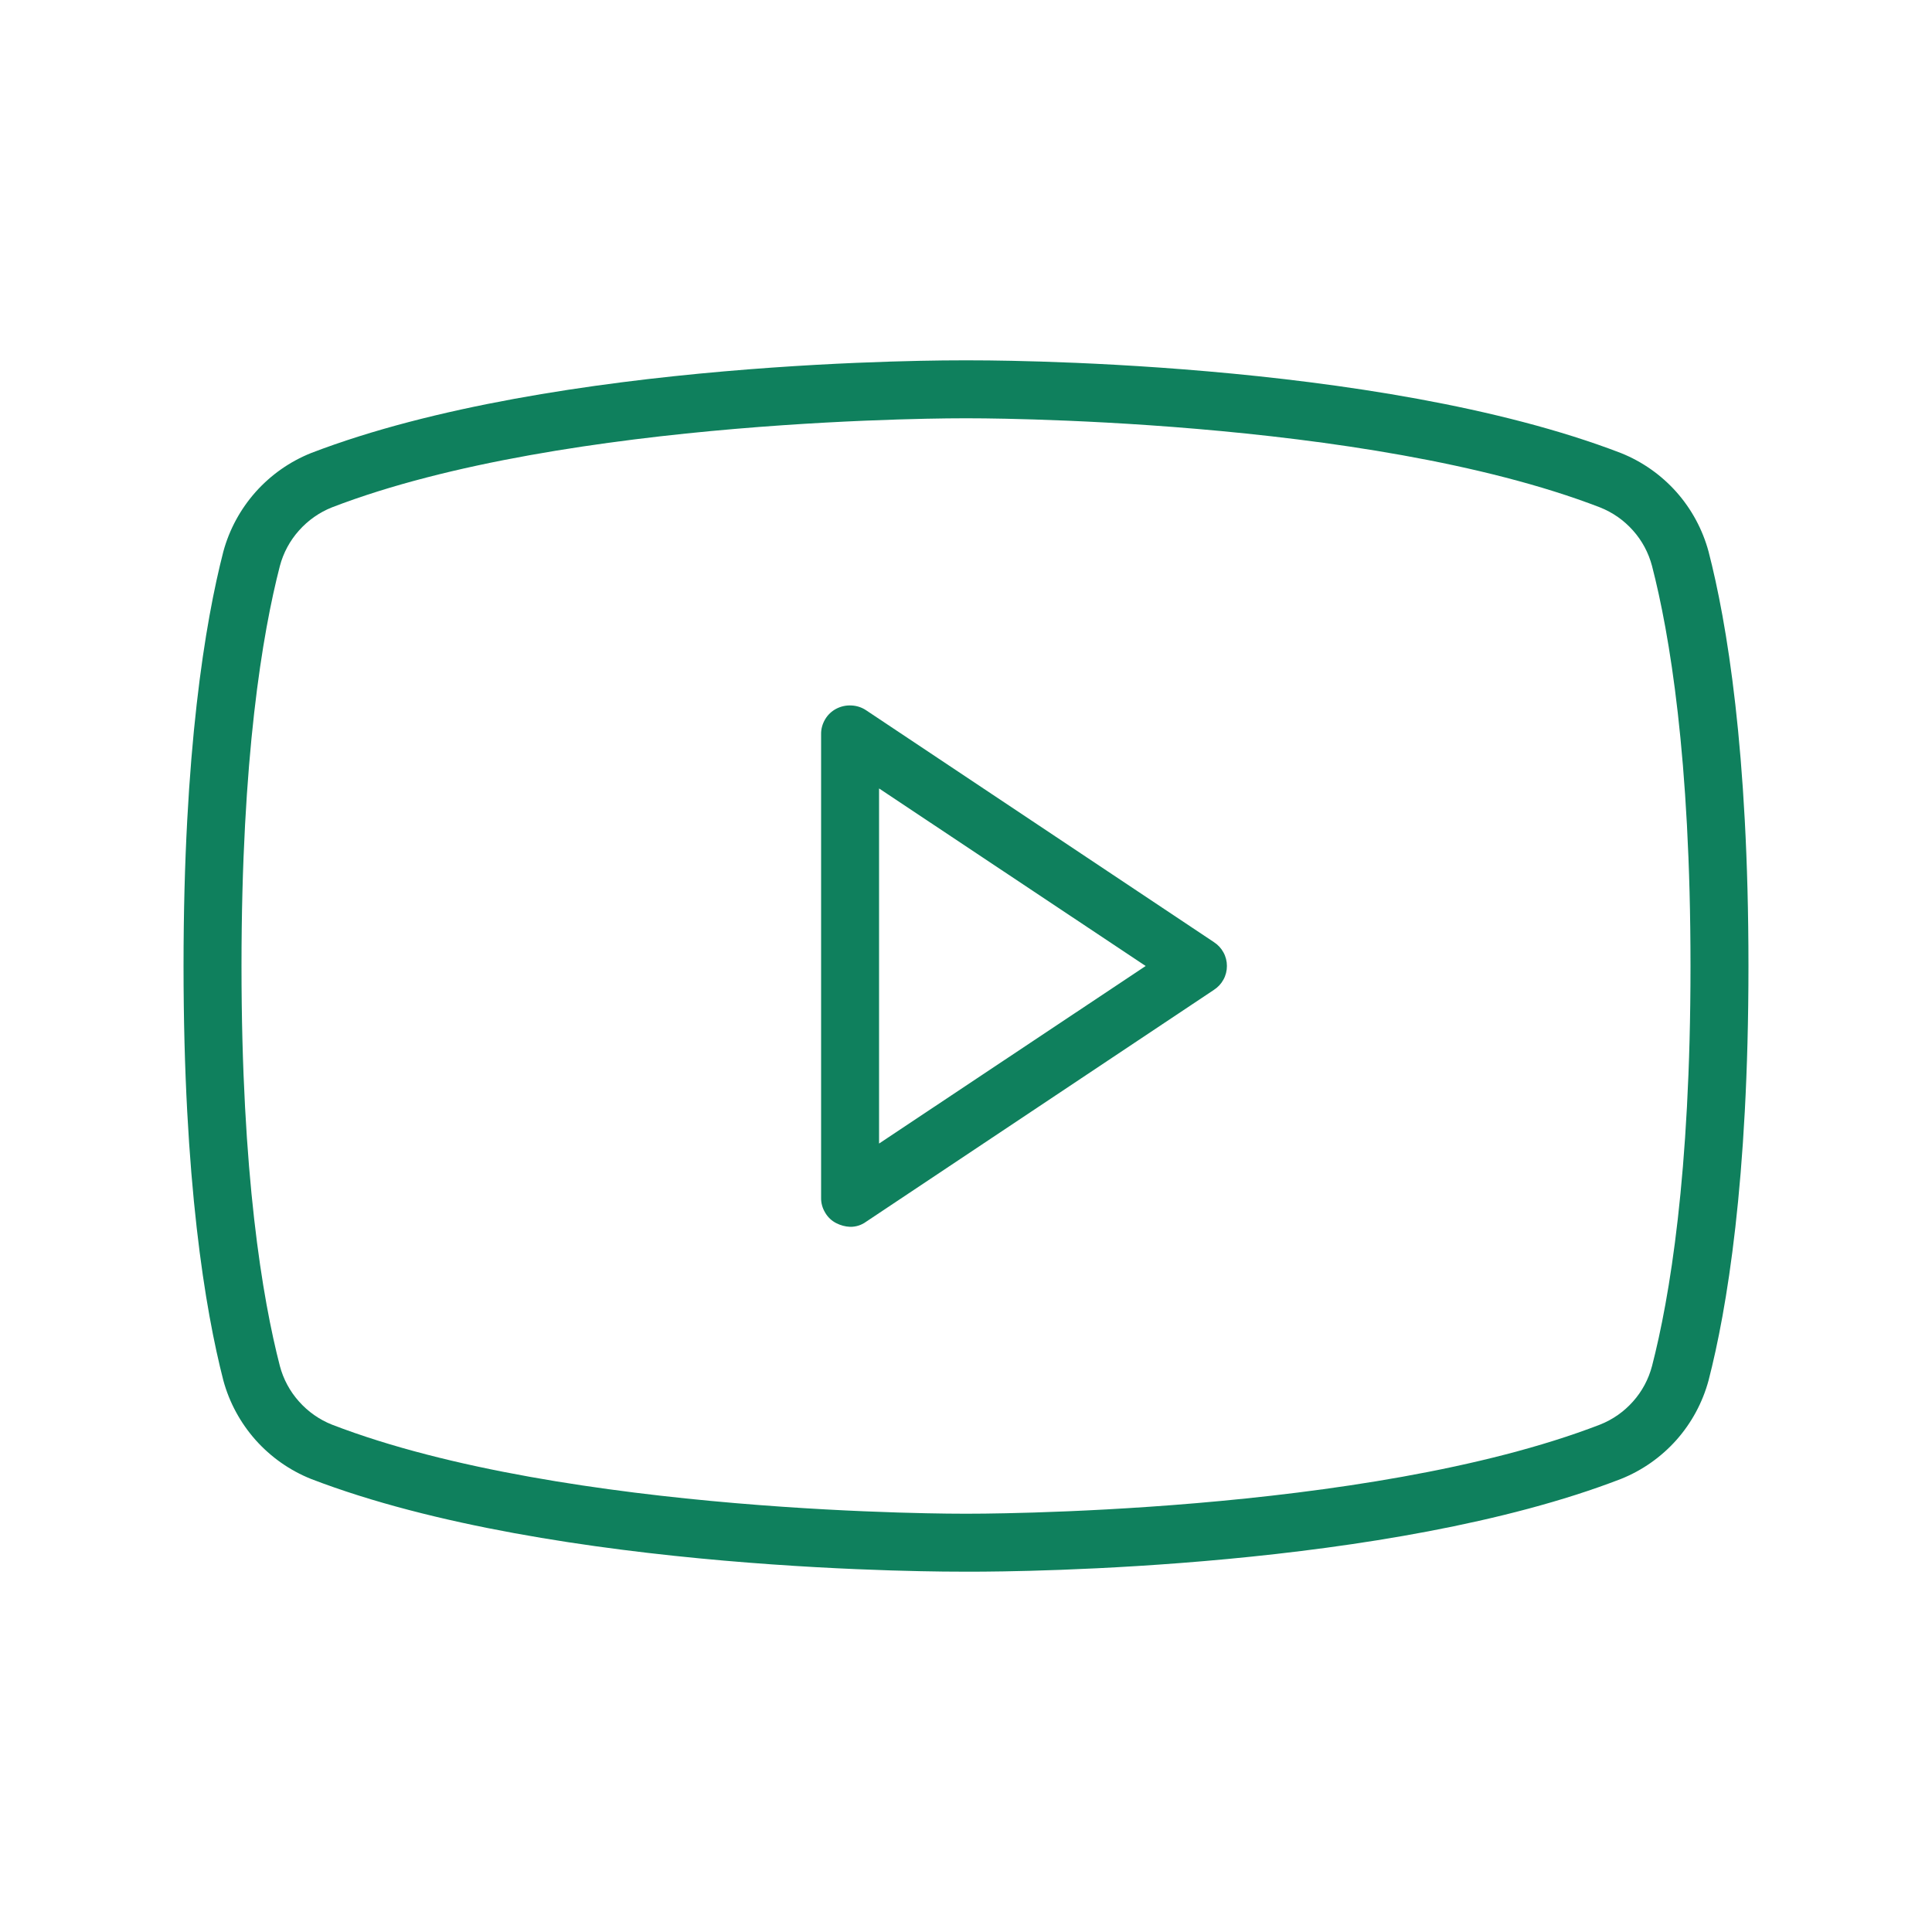
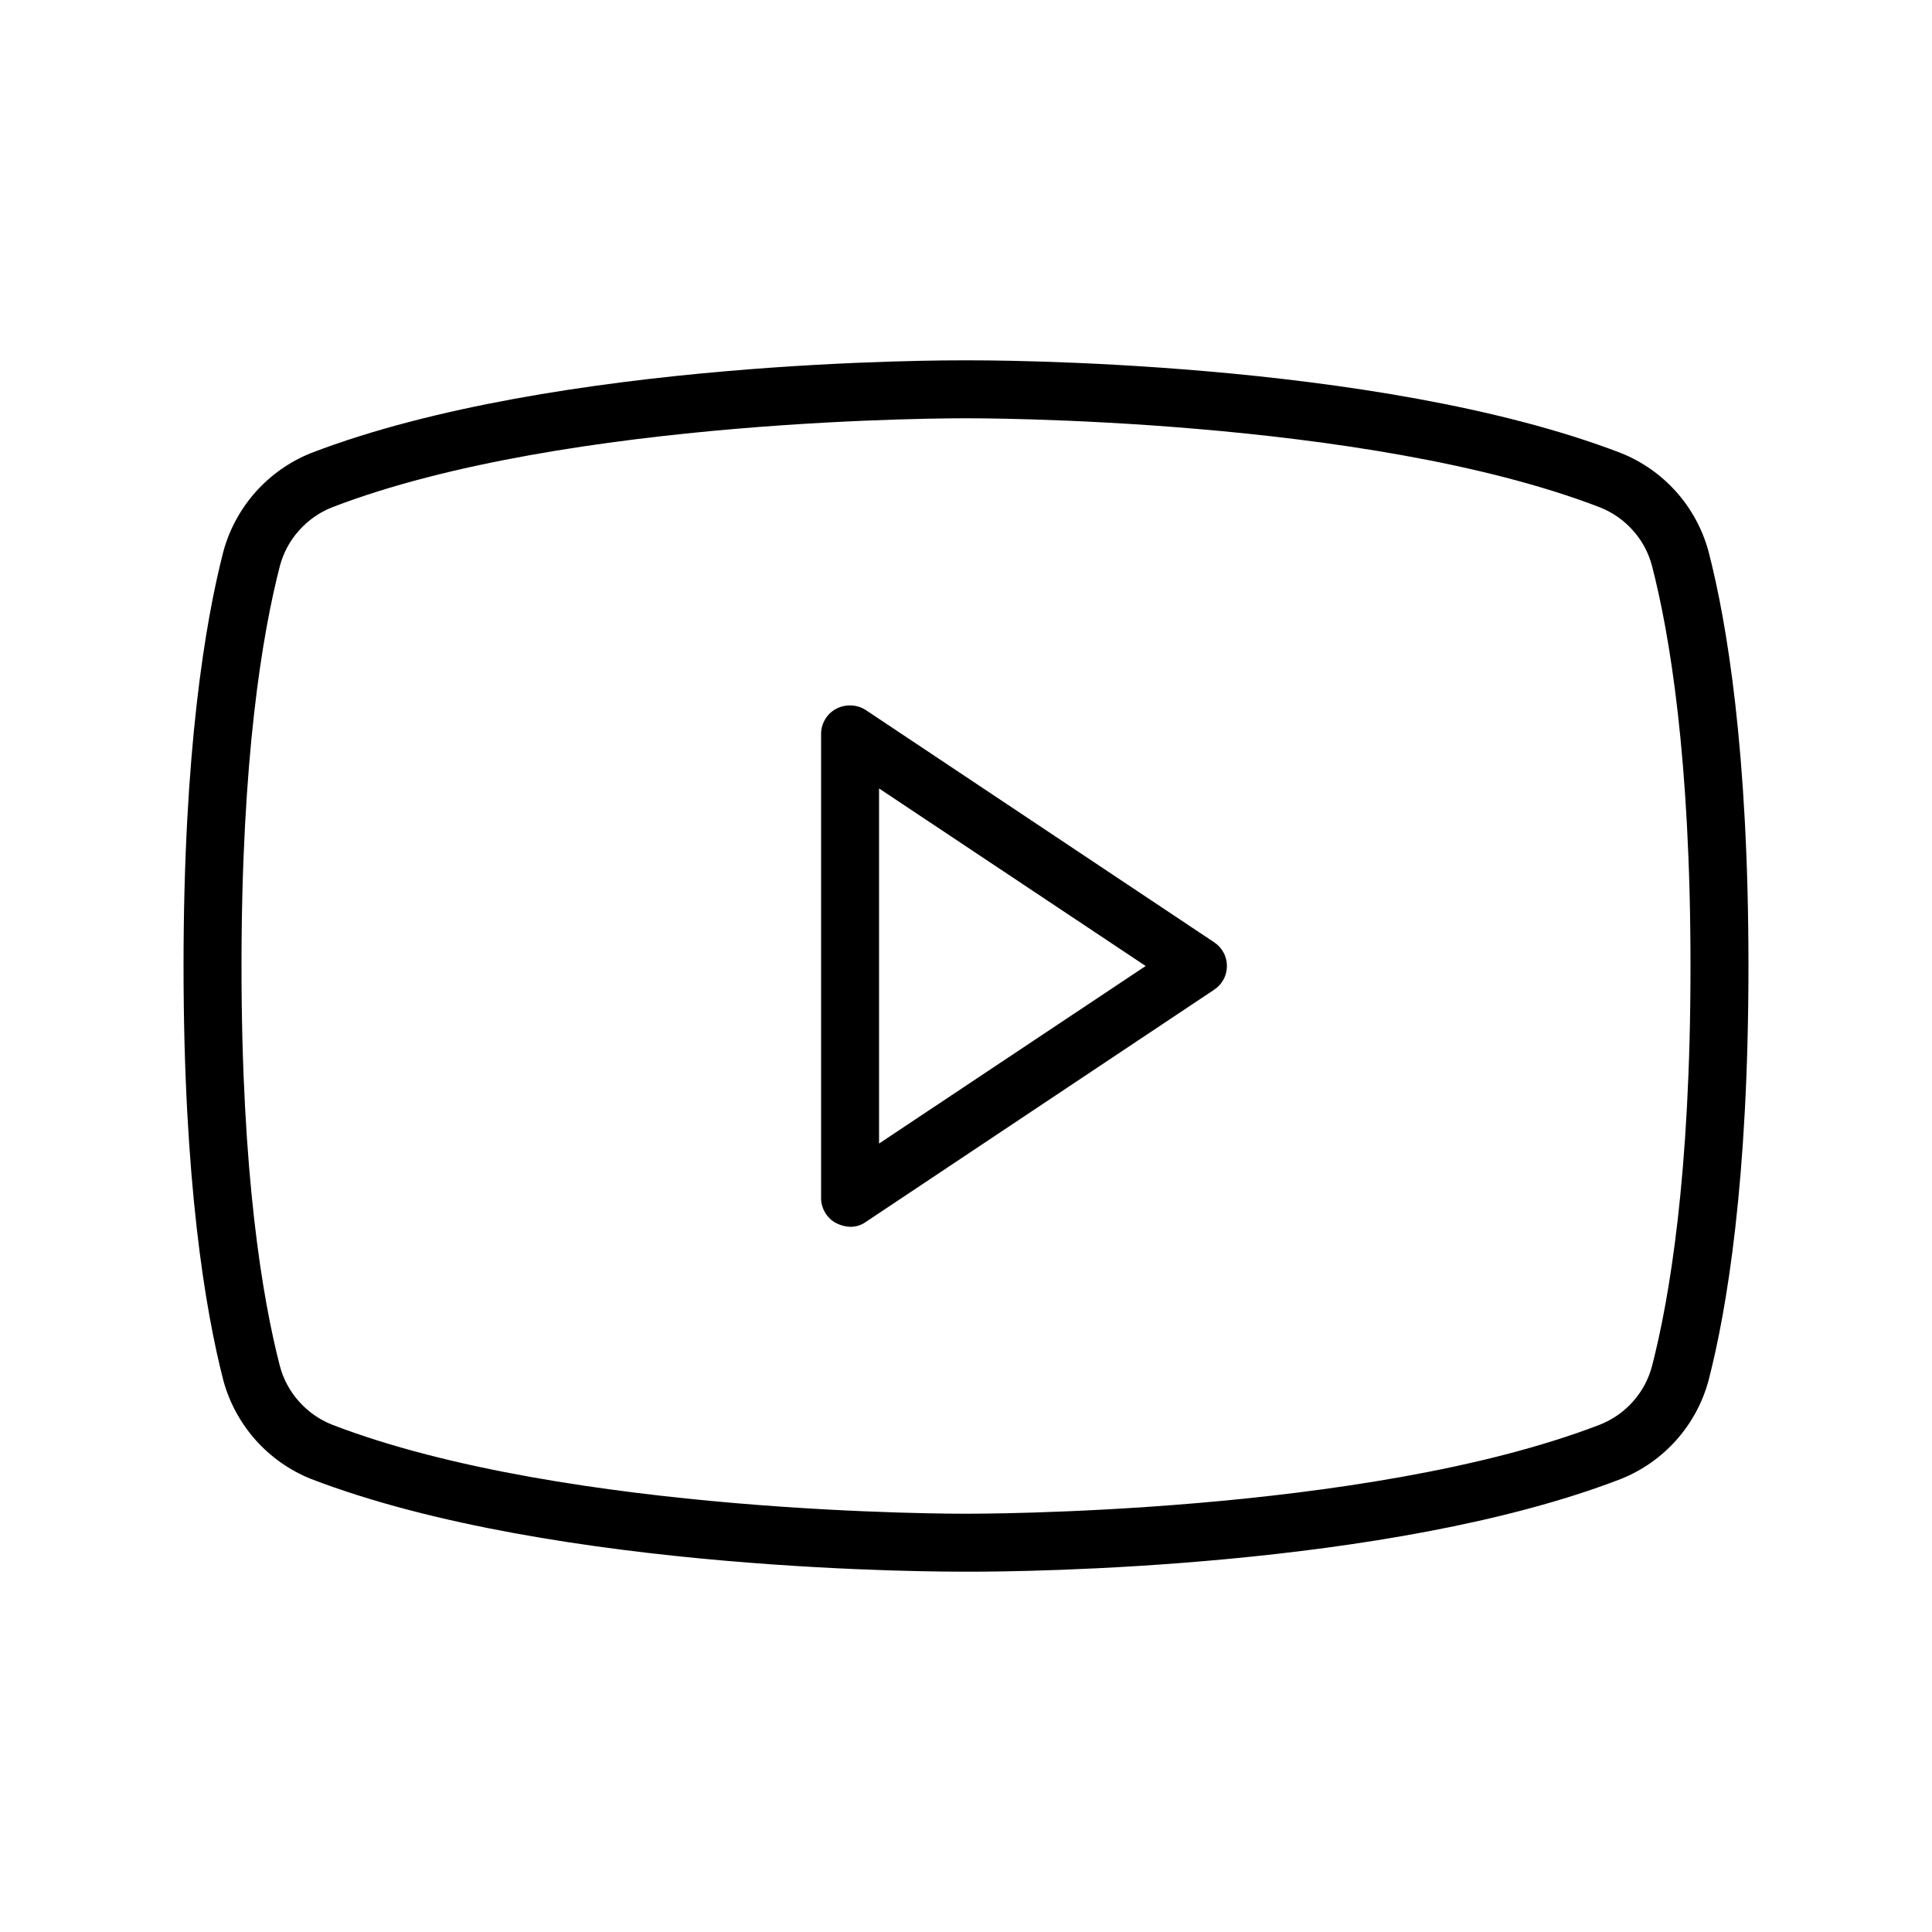
<svg xmlns="http://www.w3.org/2000/svg" width="20" height="20" viewBox="0 0 20 20" fill="none">
-   <path d="M12.565 9.752L8.965 7.352C8.92 7.322 8.867 7.305 8.813 7.303C8.759 7.3 8.705 7.312 8.657 7.337C8.609 7.362 8.569 7.4 8.542 7.446C8.514 7.493 8.499 7.546 8.5 7.6V12.4C8.499 12.454 8.514 12.507 8.542 12.553C8.569 12.6 8.609 12.638 8.657 12.662C8.702 12.685 8.75 12.698 8.8 12.7C8.859 12.701 8.917 12.683 8.965 12.648L12.565 10.248C12.607 10.221 12.641 10.185 12.665 10.141C12.689 10.098 12.701 10.049 12.701 10C12.701 9.951 12.689 9.902 12.665 9.859C12.641 9.815 12.607 9.779 12.565 9.752ZM9.1 11.838V8.162L11.86 10L9.1 11.838ZM17.687 5.71C17.625 5.481 17.511 5.27 17.354 5.093C17.196 4.916 17 4.778 16.78 4.69C14.245 3.715 10.172 3.73 10 3.73C9.827 3.73 5.755 3.715 3.22 4.69C3 4.778 2.804 4.916 2.646 5.093C2.489 5.27 2.374 5.481 2.312 5.71C2.125 6.437 1.9 7.772 1.9 10C1.9 12.227 2.125 13.562 2.312 14.29C2.374 14.519 2.489 14.73 2.646 14.907C2.804 15.084 3 15.222 3.22 15.31C5.755 16.285 9.827 16.27 10 16.27H10.052C10.57 16.27 14.372 16.24 16.78 15.31C17 15.222 17.196 15.084 17.354 14.907C17.511 14.73 17.625 14.519 17.687 14.29C17.875 13.562 18.1 12.227 18.1 10C18.1 7.772 17.875 6.437 17.687 5.71ZM17.102 14.14C17.066 14.277 16.999 14.403 16.905 14.508C16.811 14.614 16.694 14.696 16.562 14.748C14.132 15.685 10.045 15.67 10 15.67C9.955 15.67 5.867 15.685 3.437 14.748C3.306 14.696 3.189 14.614 3.095 14.508C3.001 14.403 2.933 14.277 2.897 14.14C2.717 13.443 2.5 12.16 2.5 10C2.5 7.84 2.717 6.557 2.897 5.86C2.933 5.723 3.001 5.597 3.095 5.492C3.189 5.386 3.306 5.304 3.437 5.252C5.867 4.315 9.955 4.33 10 4.33C10.045 4.33 14.132 4.315 16.562 5.252C16.694 5.304 16.811 5.386 16.905 5.492C16.999 5.597 17.066 5.723 17.102 5.86C17.282 6.557 17.5 7.84 17.5 10C17.5 12.16 17.282 13.443 17.102 14.14Z" fill="#0F805D" />
+   <path d="M12.565 9.752L8.965 7.352C8.92 7.322 8.867 7.305 8.813 7.303C8.759 7.3 8.705 7.312 8.657 7.337C8.609 7.362 8.569 7.4 8.542 7.446C8.514 7.493 8.499 7.546 8.5 7.6V12.4C8.499 12.454 8.514 12.507 8.542 12.553C8.569 12.6 8.609 12.638 8.657 12.662C8.702 12.685 8.75 12.698 8.8 12.7C8.859 12.701 8.917 12.683 8.965 12.648L12.565 10.248C12.607 10.221 12.641 10.185 12.665 10.141C12.689 10.098 12.701 10.049 12.701 10C12.701 9.951 12.689 9.902 12.665 9.859C12.641 9.815 12.607 9.779 12.565 9.752ZM9.1 11.838V8.162L11.86 10L9.1 11.838ZM17.687 5.71C17.625 5.481 17.511 5.27 17.354 5.093C17.196 4.916 17 4.778 16.78 4.69C14.245 3.715 10.172 3.73 10 3.73C9.827 3.73 5.755 3.715 3.22 4.69C3 4.778 2.804 4.916 2.646 5.093C2.489 5.27 2.374 5.481 2.312 5.71C2.125 6.437 1.9 7.772 1.9 10C1.9 12.227 2.125 13.562 2.312 14.29C2.374 14.519 2.489 14.73 2.646 14.907C2.804 15.084 3 15.222 3.22 15.31C5.755 16.285 9.827 16.27 10 16.27H10.052C10.57 16.27 14.372 16.24 16.78 15.31C17 15.222 17.196 15.084 17.354 14.907C17.511 14.73 17.625 14.519 17.687 14.29C17.875 13.562 18.1 12.227 18.1 10C18.1 7.772 17.875 6.437 17.687 5.71ZM17.102 14.14C17.066 14.277 16.999 14.403 16.905 14.508C16.811 14.614 16.694 14.696 16.562 14.748C14.132 15.685 10.045 15.67 10 15.67C9.955 15.67 5.867 15.685 3.437 14.748C3.306 14.696 3.189 14.614 3.095 14.508C3.001 14.403 2.933 14.277 2.897 14.14C2.717 13.443 2.5 12.16 2.5 10C2.5 7.84 2.717 6.557 2.897 5.86C2.933 5.723 3.001 5.597 3.095 5.492C3.189 5.386 3.306 5.304 3.437 5.252C5.867 4.315 9.955 4.33 10 4.33C10.045 4.33 14.132 4.315 16.562 5.252C16.694 5.304 16.811 5.386 16.905 5.492C16.999 5.597 17.066 5.723 17.102 5.86C17.282 6.557 17.5 7.84 17.5 10C17.5 12.16 17.282 13.443 17.102 14.14Z" fill="currentColor" />
</svg>
